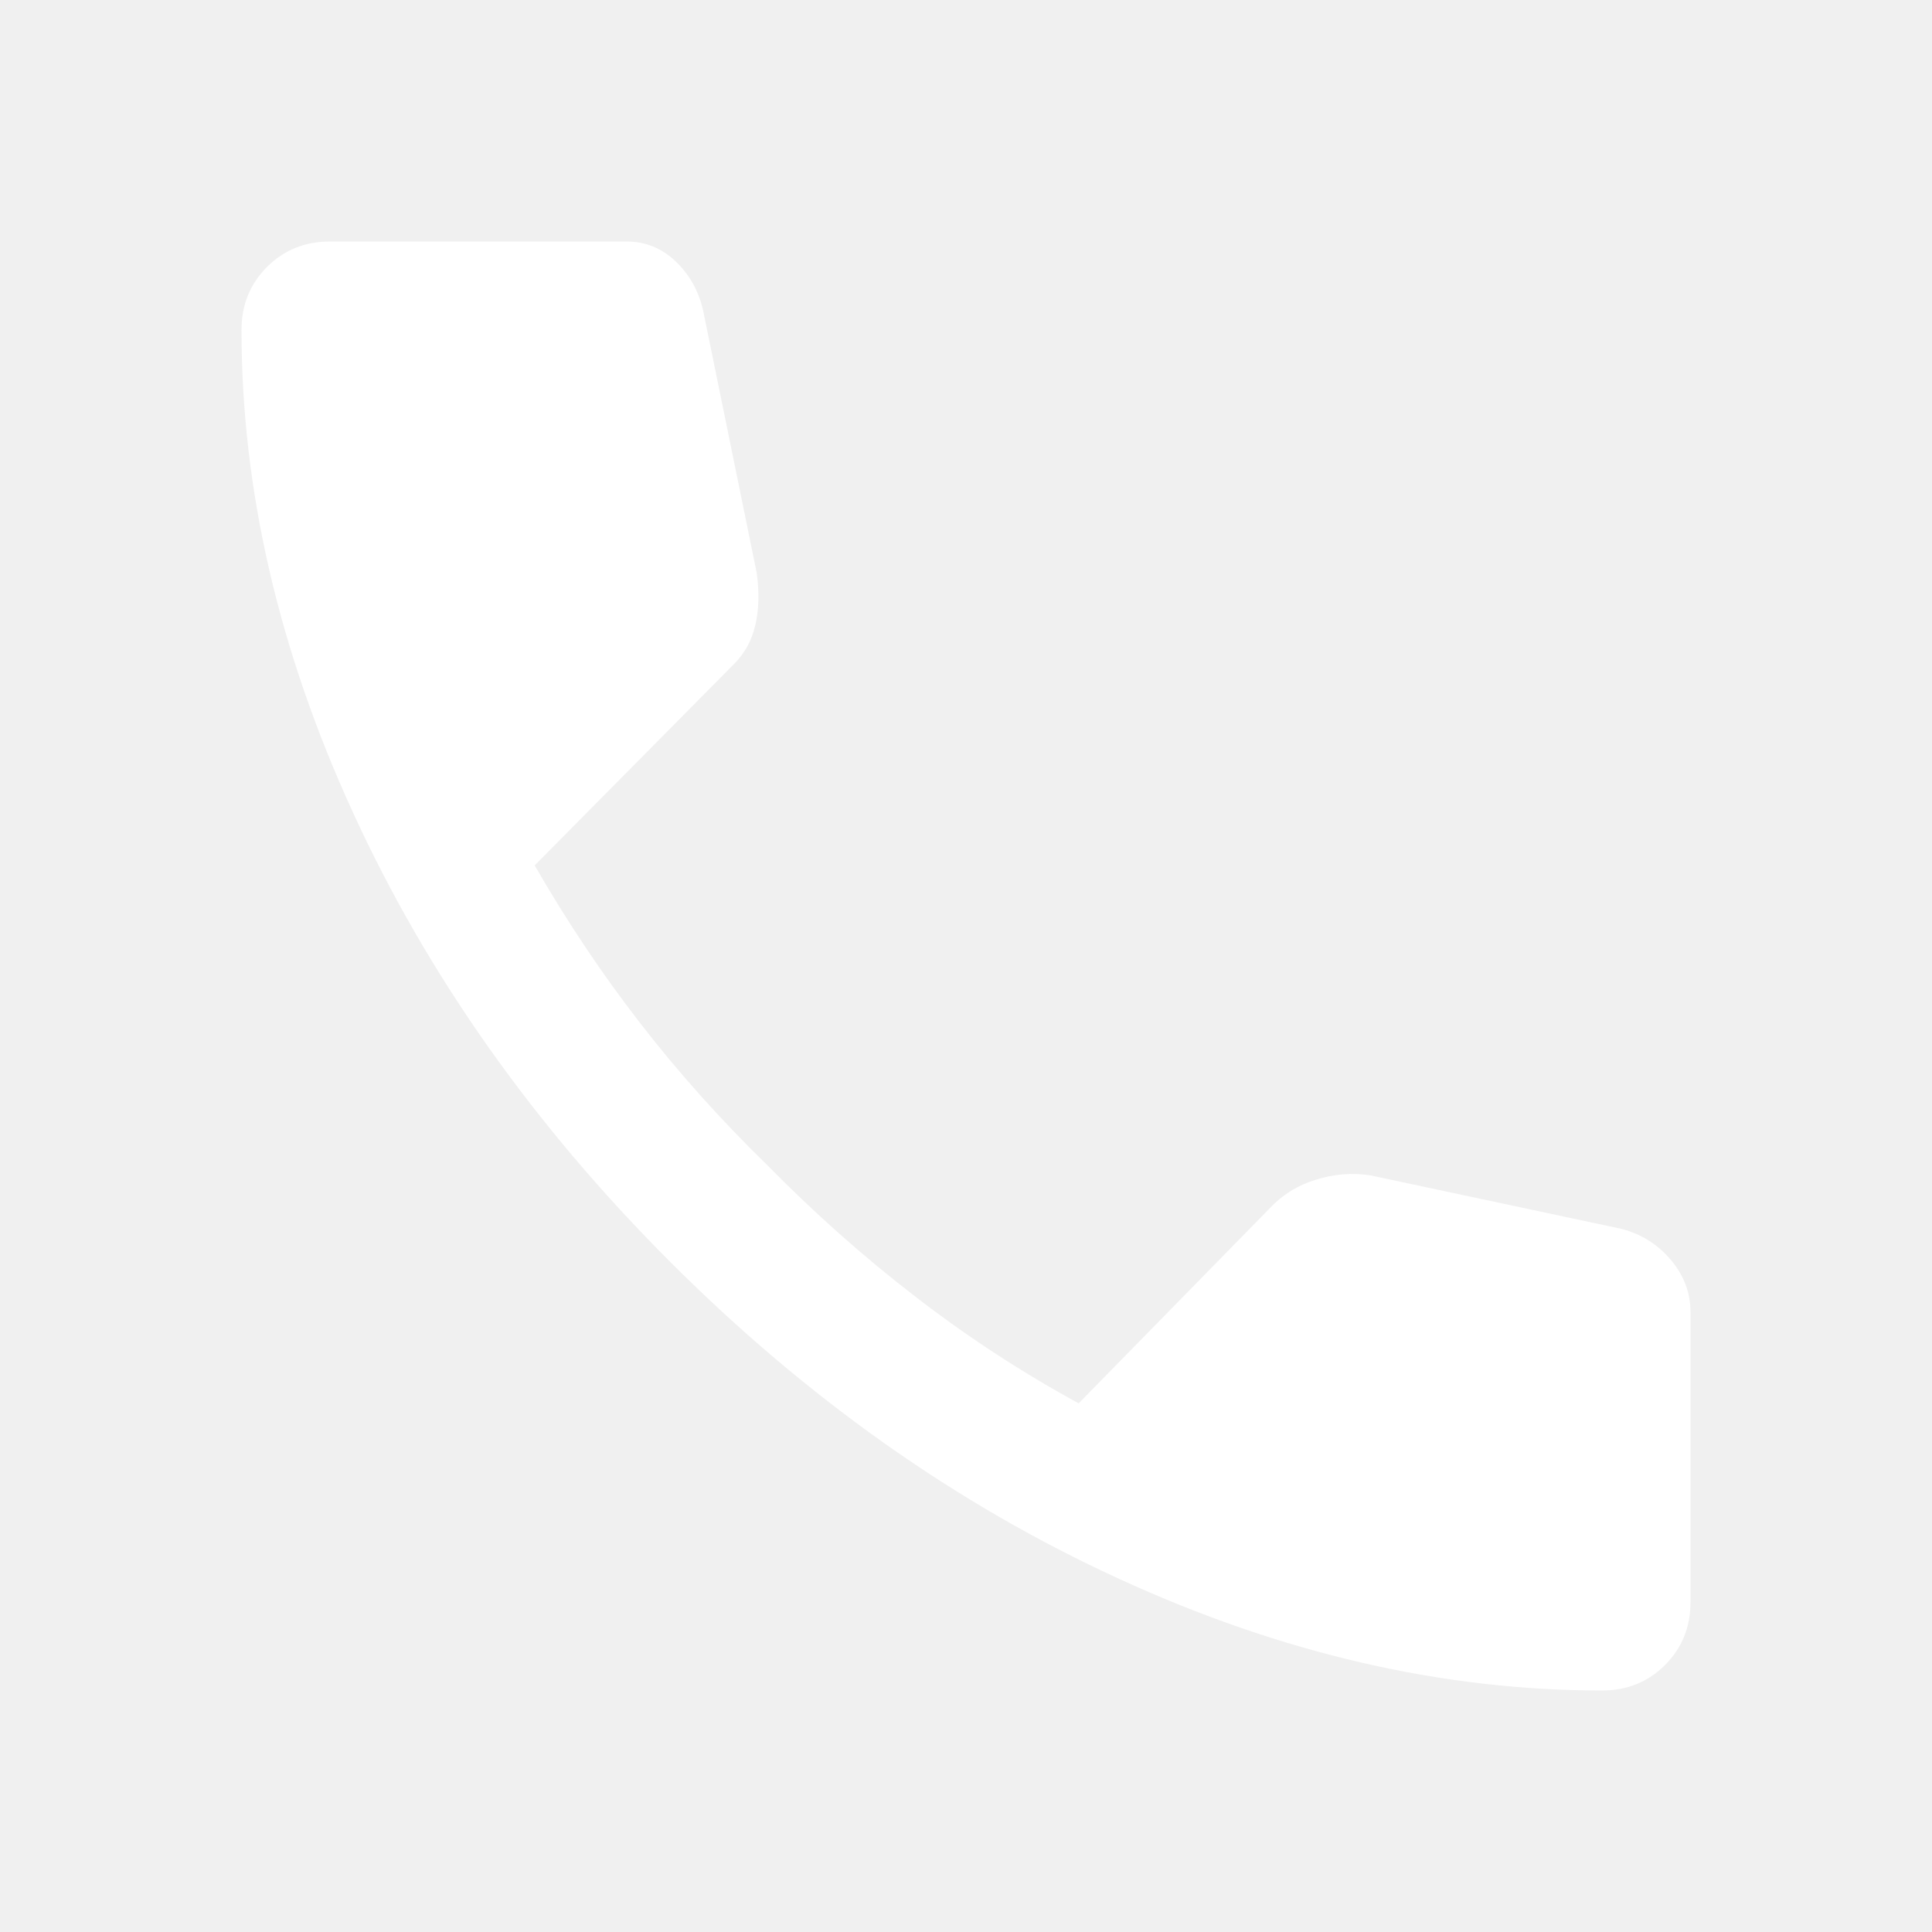
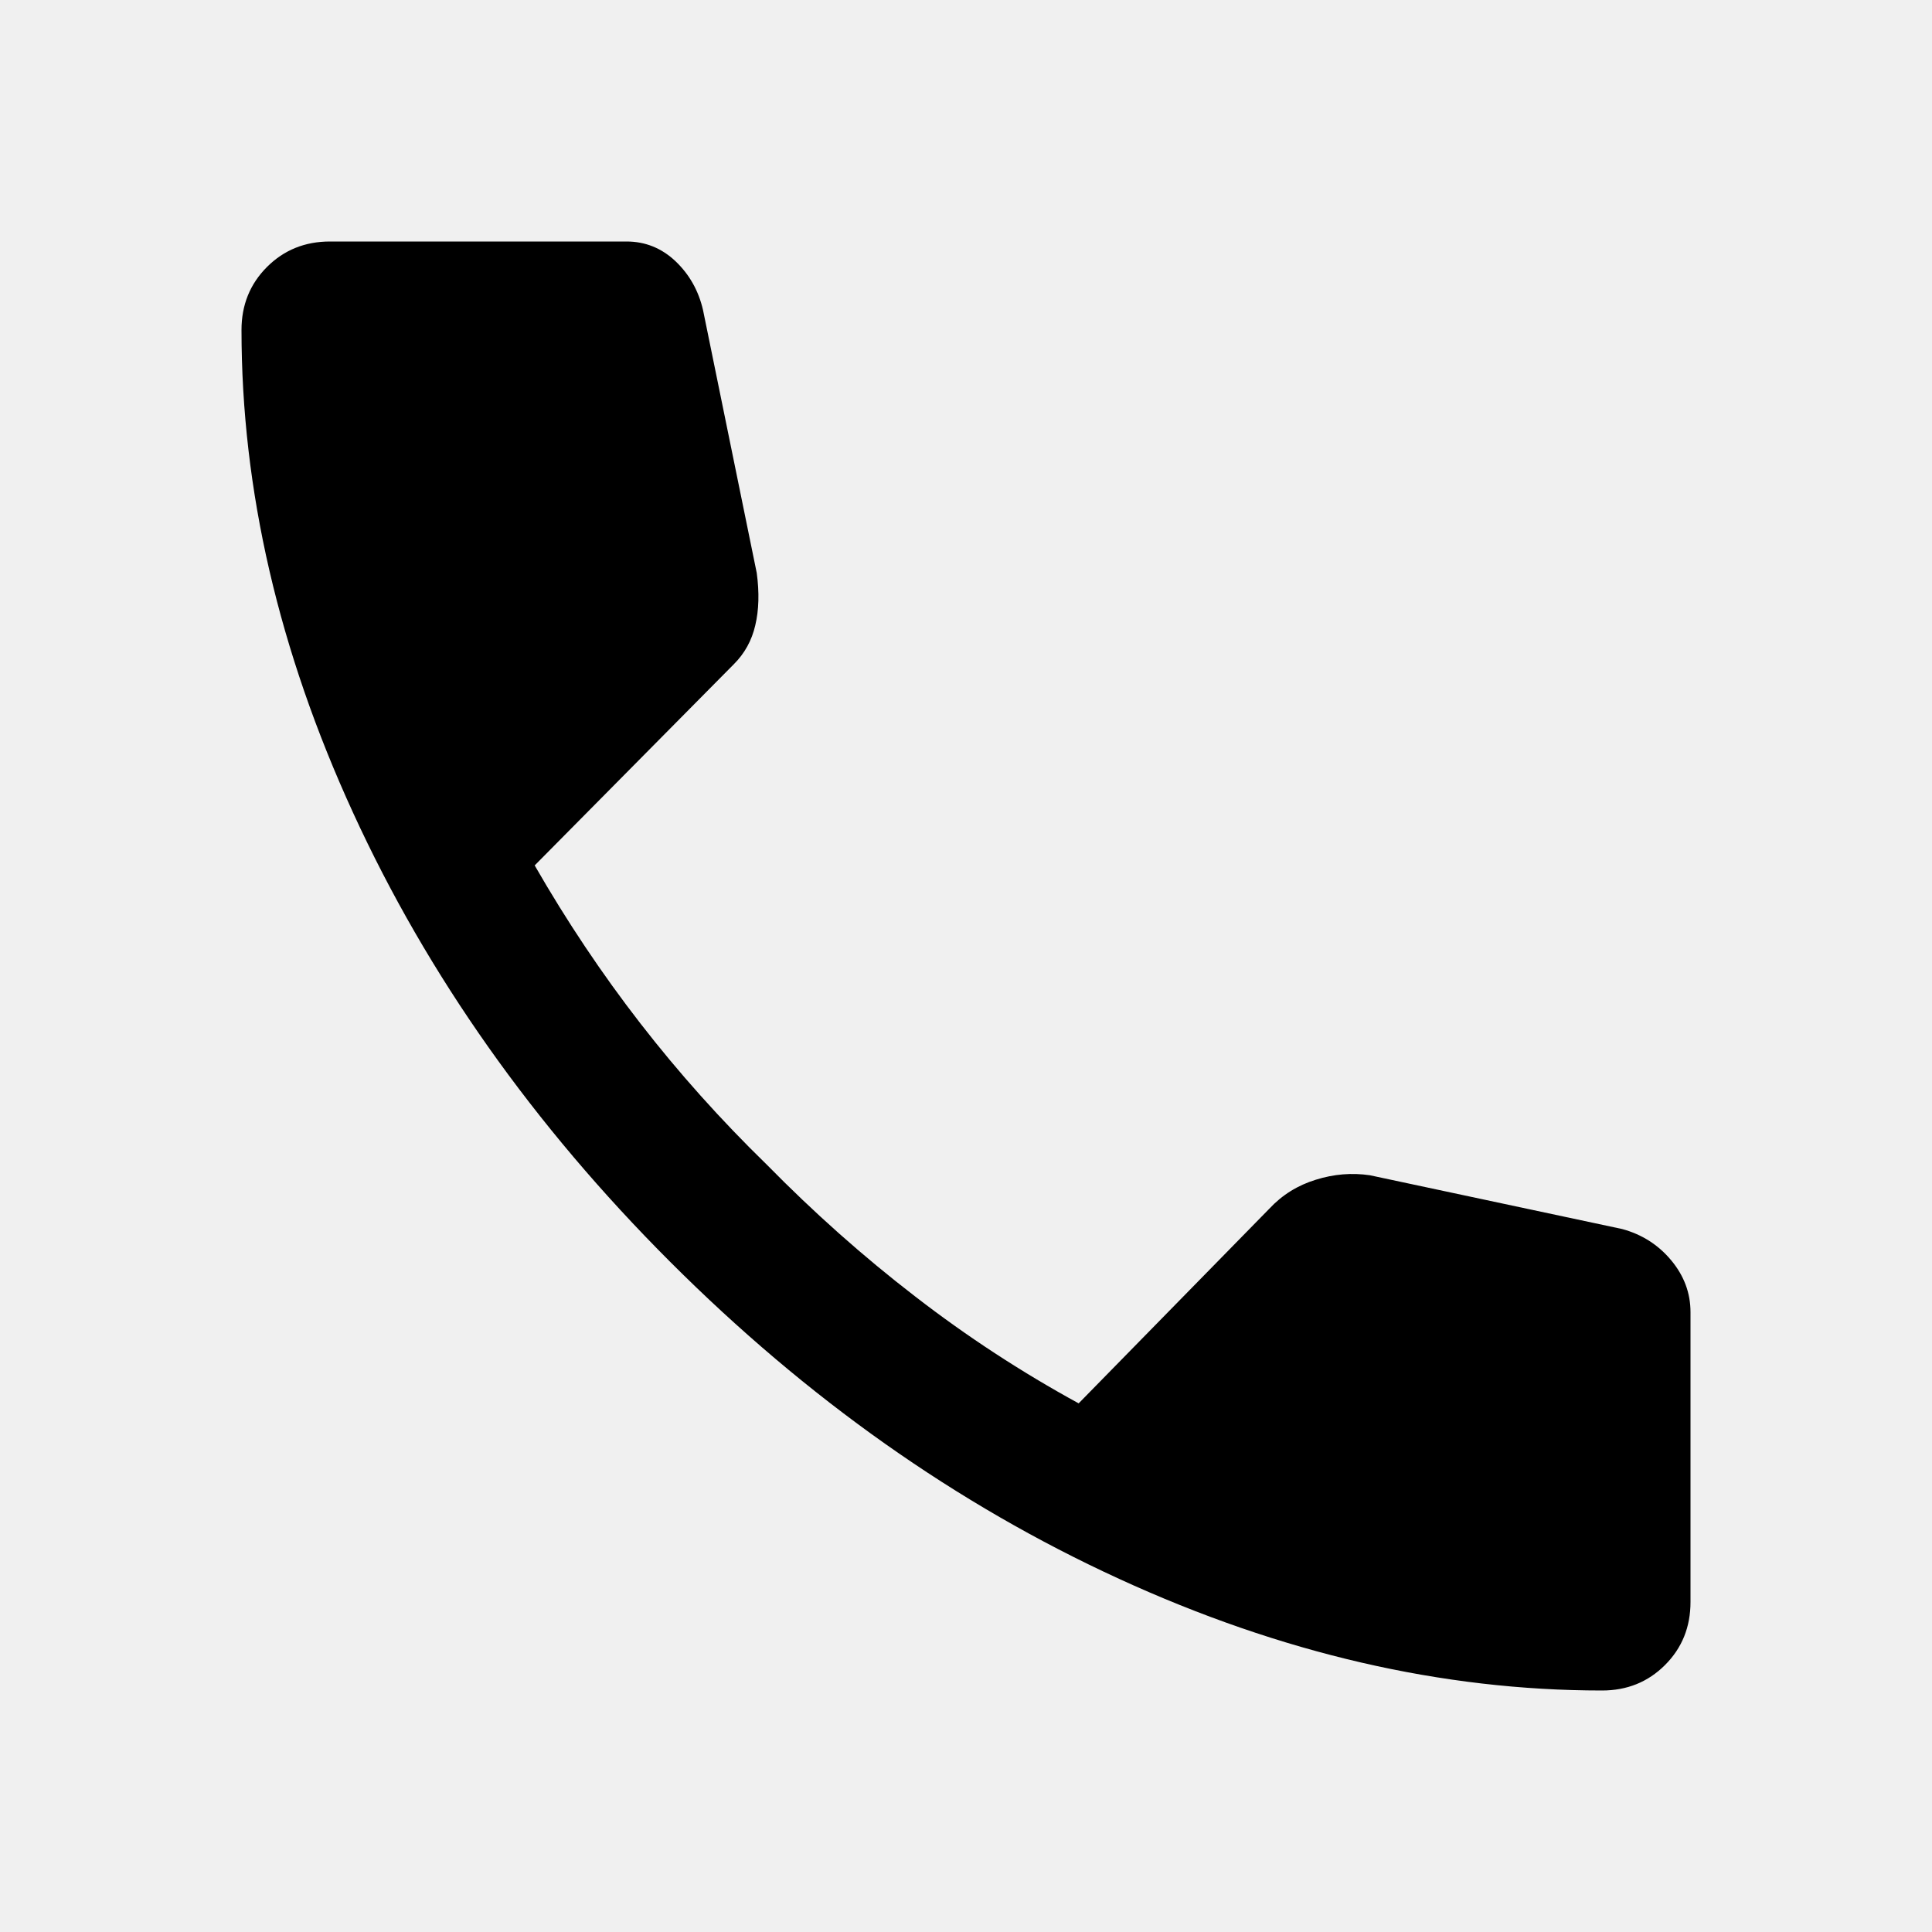
<svg xmlns="http://www.w3.org/2000/svg" width="16" height="16" viewBox="0 0 16 16" fill="none">
  <mask id="mask0_331_7701" style="mask-type:alpha" maskUnits="userSpaceOnUse" x="0" y="0" width="16" height="16">
    <rect width="16" height="16" fill="#D9D9D9" />
  </mask>
  <g mask="url(#mask0_331_7701)">
-     <path d="M13.267 14C11.944 14 10.611 13.692 9.267 13.075C7.922 12.458 6.683 11.583 5.55 10.45C4.417 9.317 3.542 8.078 2.925 6.733C2.308 5.389 2 4.056 2 2.733C2 2.526 2.07 2.352 2.211 2.211C2.352 2.07 2.526 2 2.733 2H5.189C5.344 2 5.48 2.055 5.595 2.164C5.709 2.273 5.785 2.407 5.822 2.567L6.267 4.745C6.289 4.907 6.285 5.052 6.255 5.178C6.226 5.304 6.167 5.411 6.078 5.5L4.428 7.167C4.694 7.63 4.986 8.066 5.303 8.475C5.62 8.884 5.969 9.274 6.35 9.645C6.739 10.041 7.148 10.405 7.578 10.736C8.007 11.068 8.459 11.363 8.933 11.622L10.511 10.011C10.618 9.896 10.747 9.816 10.897 9.77C11.047 9.723 11.196 9.711 11.345 9.733L13.433 10.178C13.596 10.222 13.732 10.308 13.839 10.436C13.946 10.564 14 10.707 14 10.867V13.267C14 13.474 13.93 13.648 13.789 13.789C13.648 13.93 13.474 14 13.267 14Z" fill="white" />
+     <path d="M13.267 14C11.944 14 10.611 13.692 9.267 13.075C7.922 12.458 6.683 11.583 5.55 10.45C4.417 9.317 3.542 8.078 2.925 6.733C2.308 5.389 2 4.056 2 2.733C2 2.526 2.07 2.352 2.211 2.211C2.352 2.07 2.526 2 2.733 2H5.189C5.344 2 5.48 2.055 5.595 2.164C5.709 2.273 5.785 2.407 5.822 2.567L6.267 4.745C6.289 4.907 6.285 5.052 6.255 5.178C6.226 5.304 6.167 5.411 6.078 5.5L4.428 7.167C4.694 7.63 4.986 8.066 5.303 8.475C5.62 8.884 5.969 9.274 6.35 9.645C6.739 10.041 7.148 10.405 7.578 10.736C8.007 11.068 8.459 11.363 8.933 11.622L10.511 10.011C10.618 9.896 10.747 9.816 10.897 9.77C11.047 9.723 11.196 9.711 11.345 9.733L13.433 10.178C13.596 10.222 13.732 10.308 13.839 10.436C13.946 10.564 14 10.707 14 10.867V13.267C14 13.474 13.93 13.648 13.789 13.789C13.648 13.93 13.474 14 13.267 14Z" fill="currentColor" />
  </g>
</svg>
